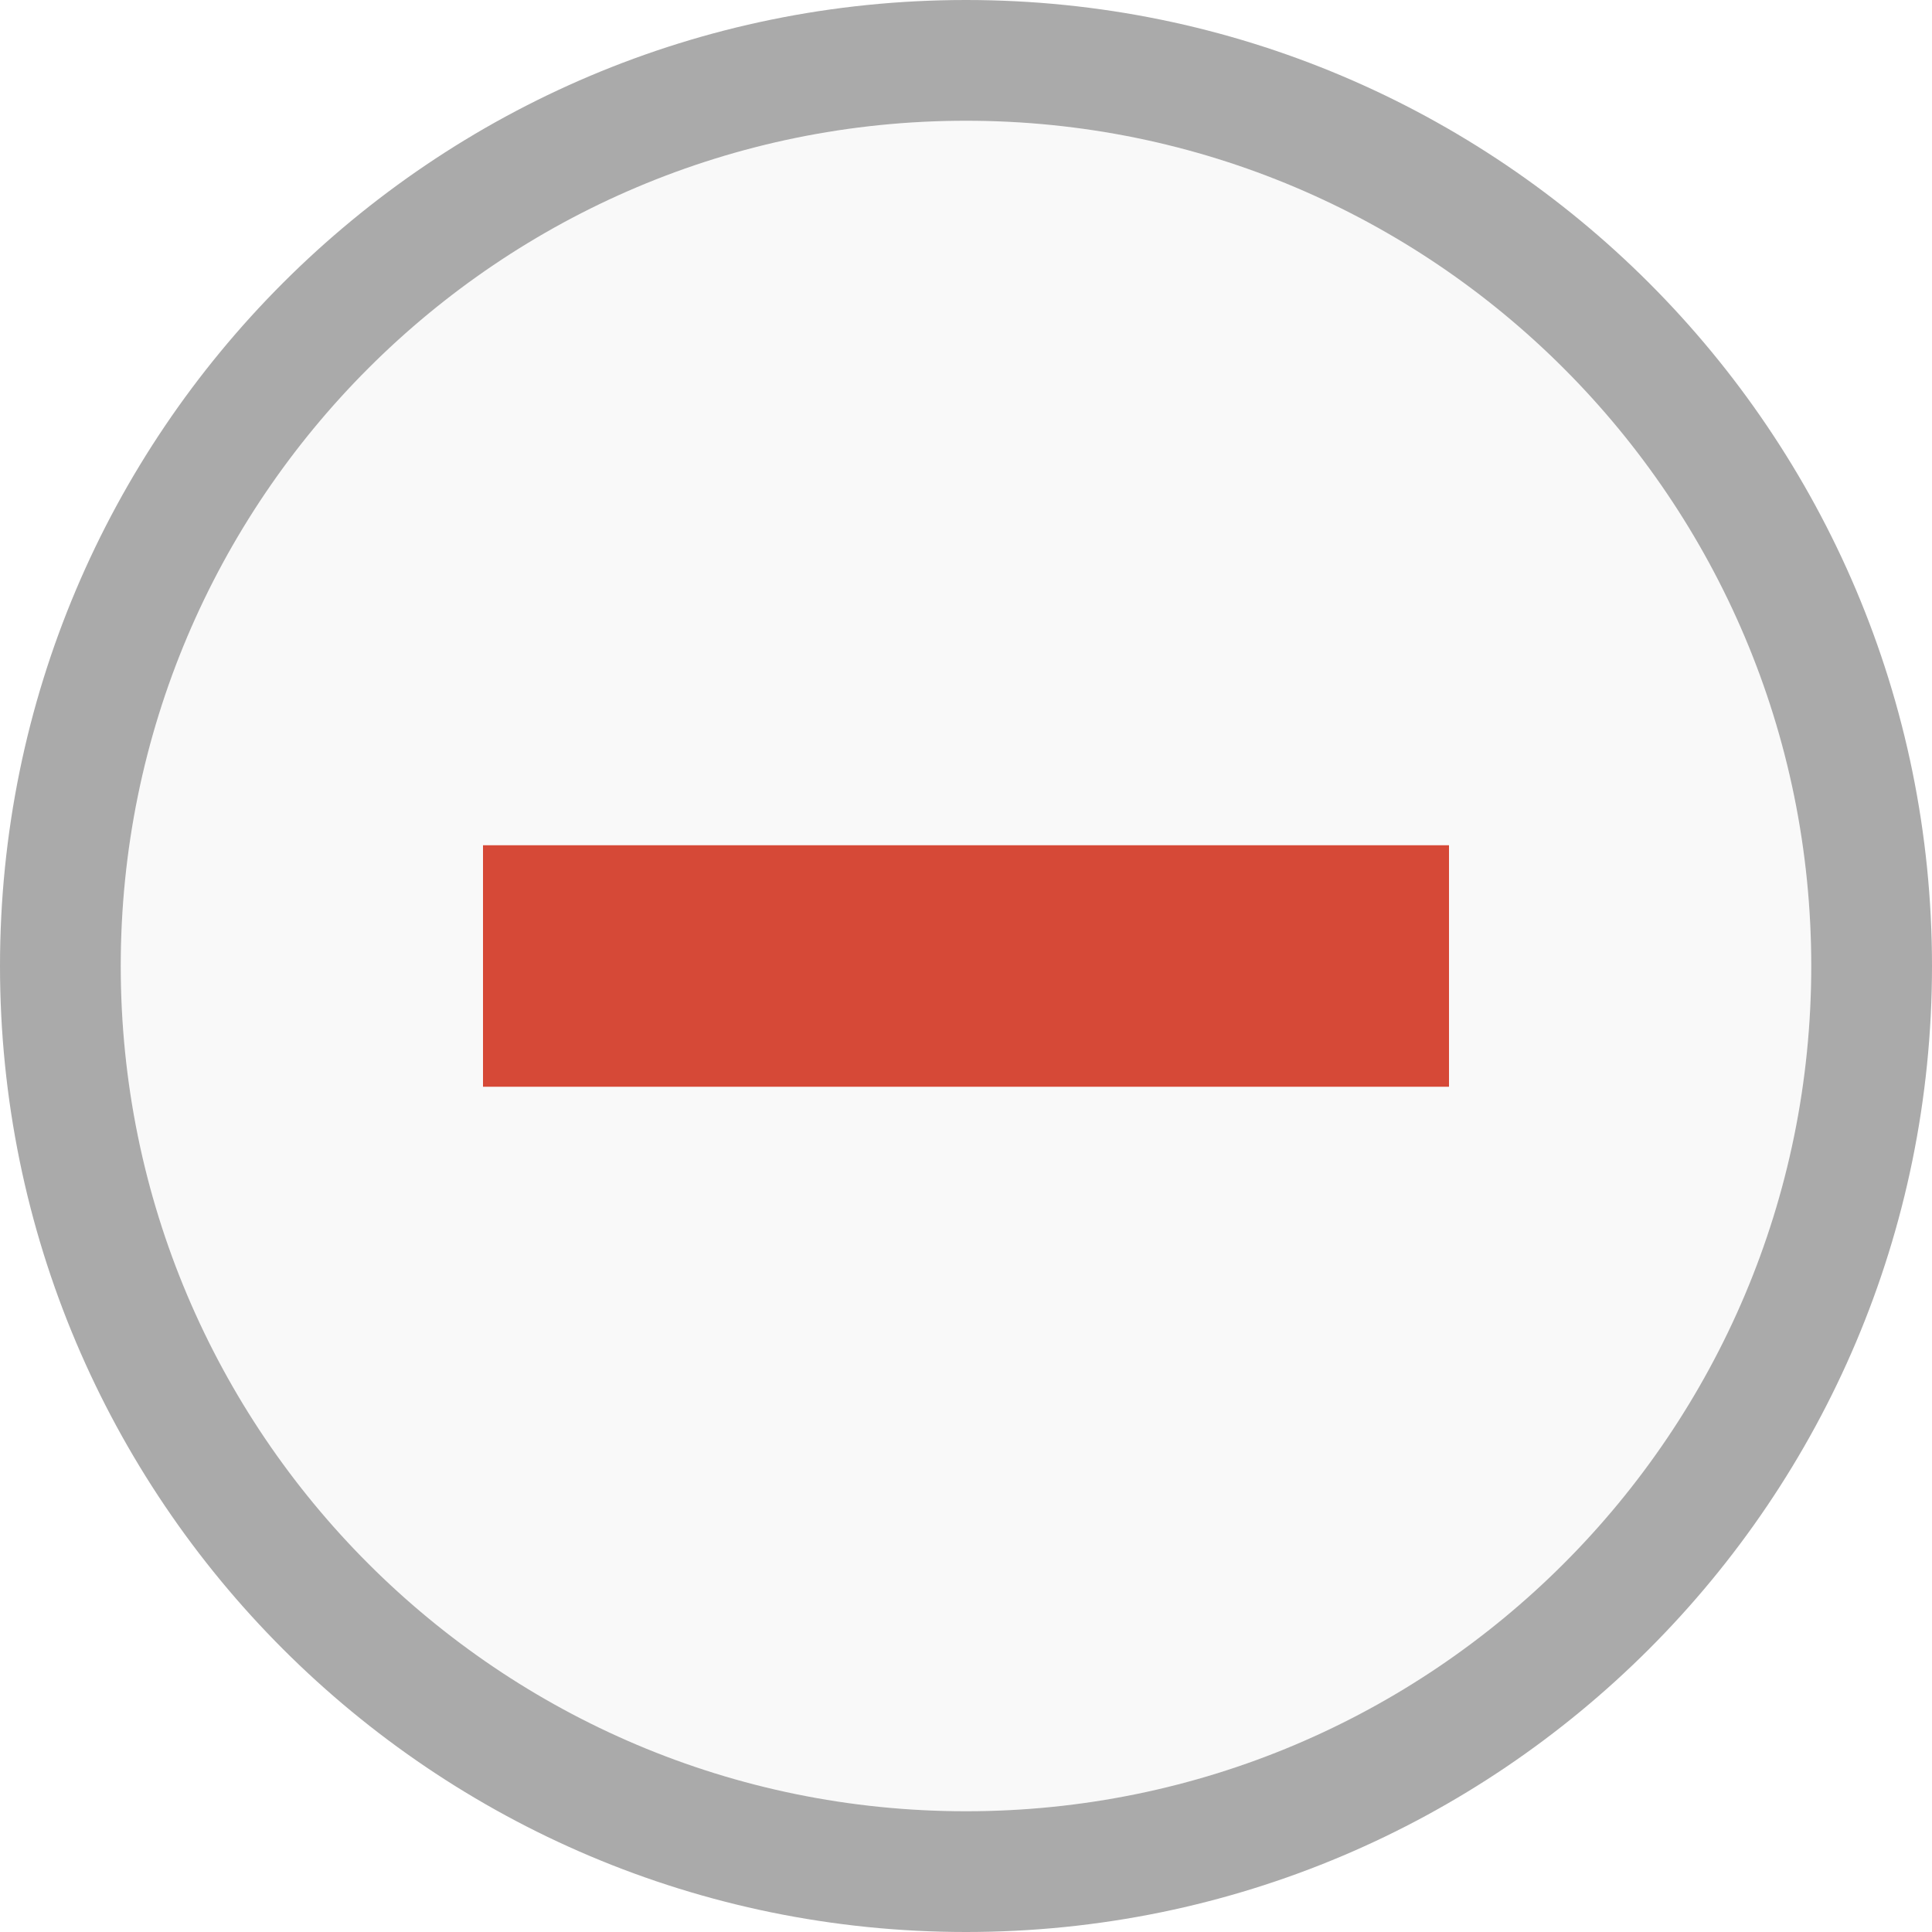
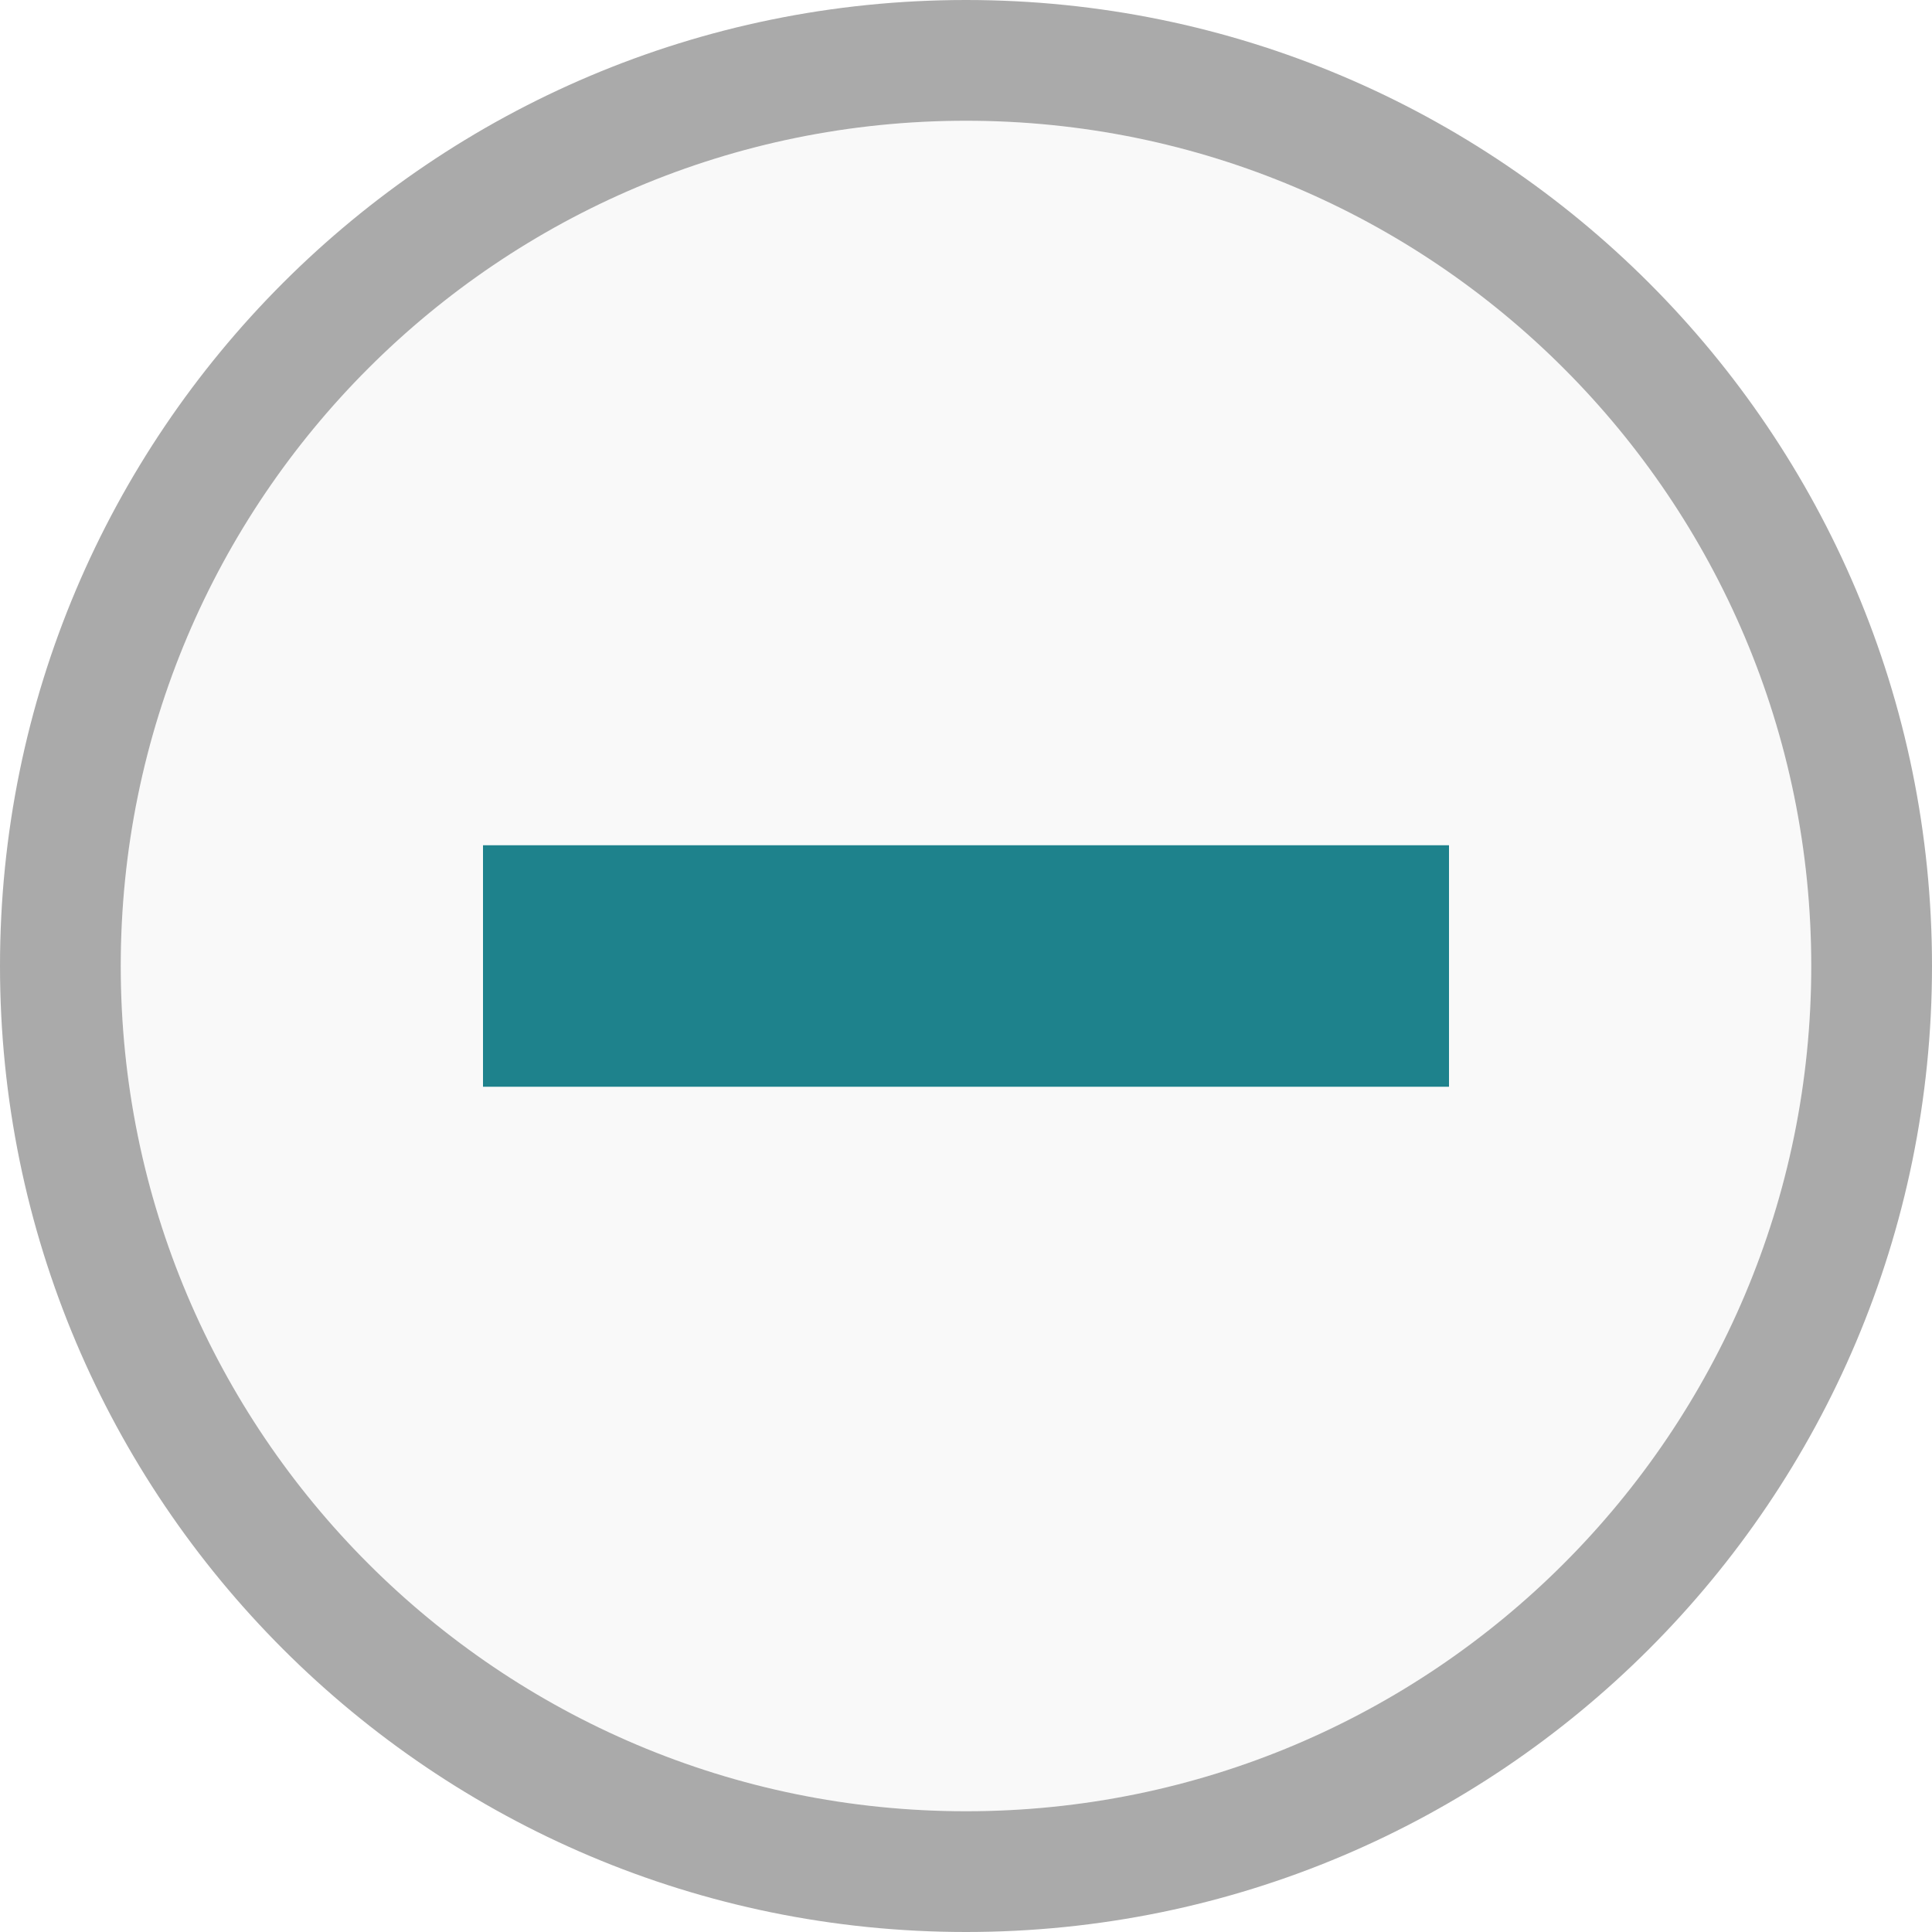
<svg xmlns="http://www.w3.org/2000/svg" viewBox="0 0 16 16">
  <g transform="translate(0 -1036.362)">
    <path style="fill:#f9f9f9" d="m 15,8 c 0,3.866 -3.134,7 -7,7 C 4.134,15 1,11.866 1,8 1,4.134 4.134,1 8,1 c 3.866,0 7,3.134 7,7 z" transform="translate(0 1036.362)" />
    <path style="fill:#aaa" d="M 8 0 C 3.582 8.8817842e-16 -3.006854e-17 3.582 0 8 C 0 12.418 3.582 16 8 16 C 12.418 16 16 12.418 16 8 C 16 3.582 12.418 -1.8064254e-15 8 0 z M 8 1 C 11.866 1 15 4.134 15 8 C 15 11.866 11.866 15 8 15 C 4.134 15 1 11.866 1 8 C 1 4.134 4.134 1 8 1 z " transform="translate(0 1036.362)" />
-     <rect width="8" x="4" y="7" height="2" style="fill:#d64937" transform="translate(0 1036.362)" />
+     <rect width="8" x="4" y="7" height="2" style="fill:#1e828c" transform="translate(0 1036.362)" />
  </g>
</svg>
